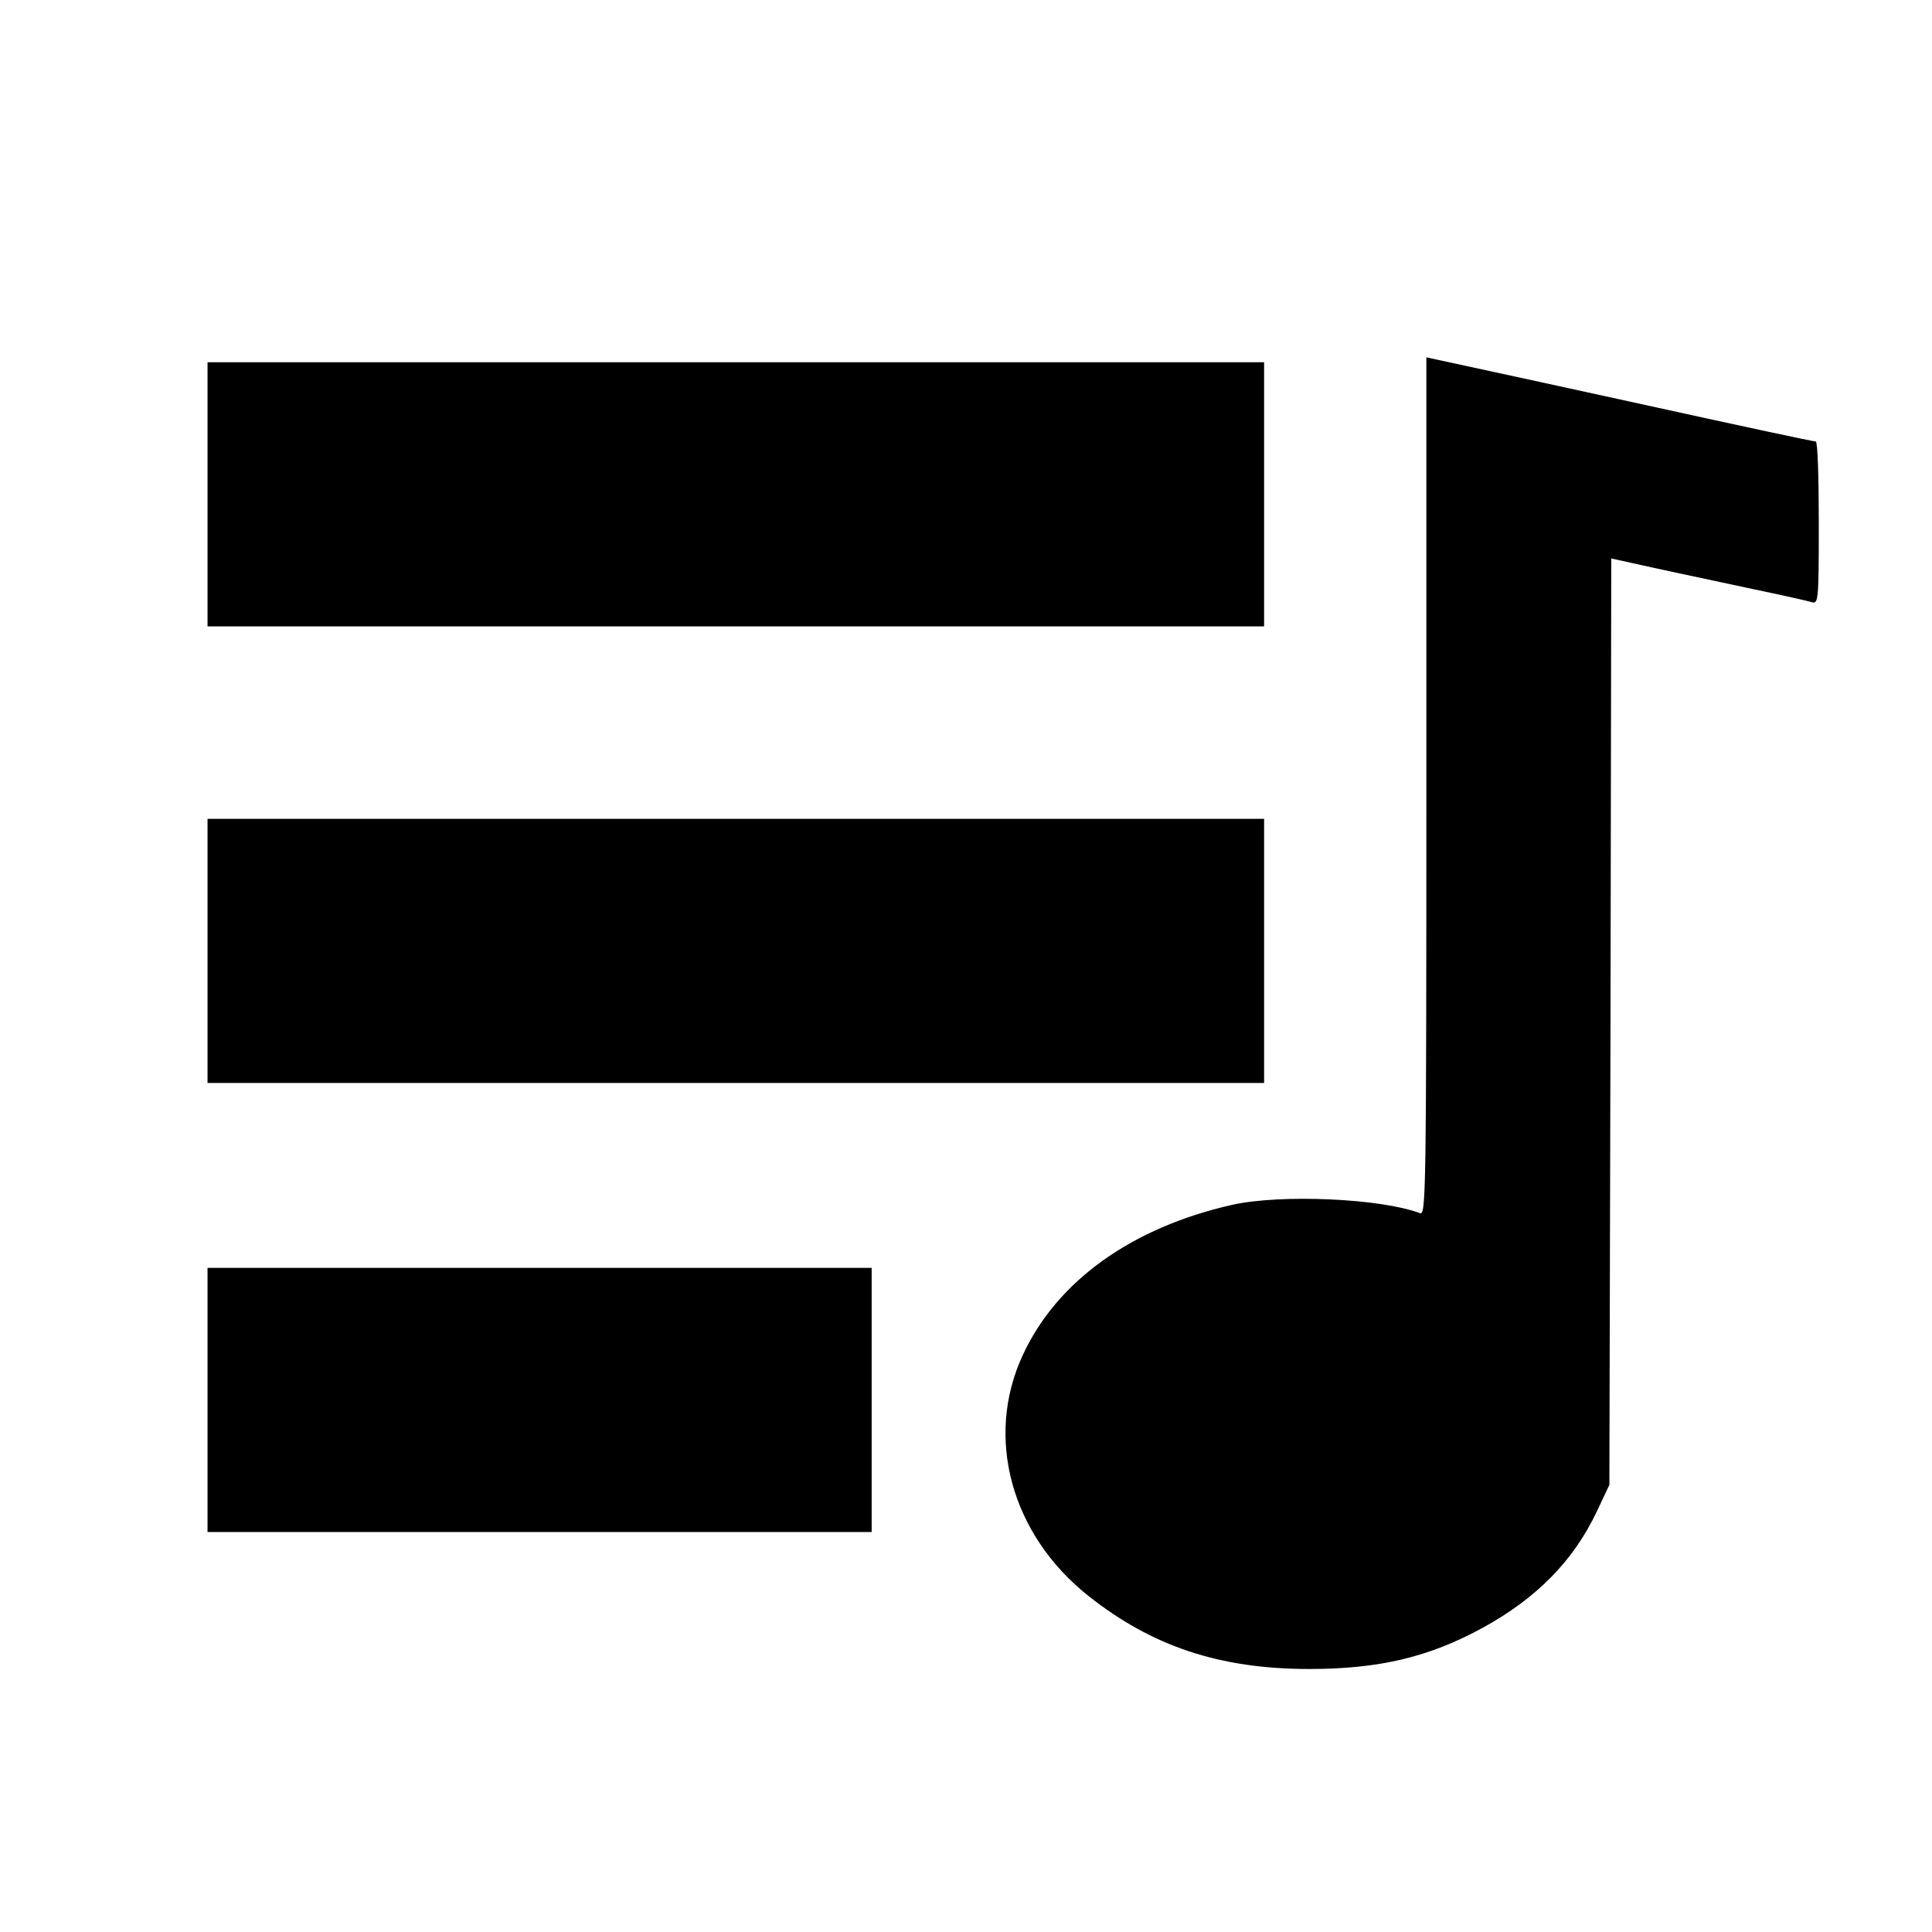
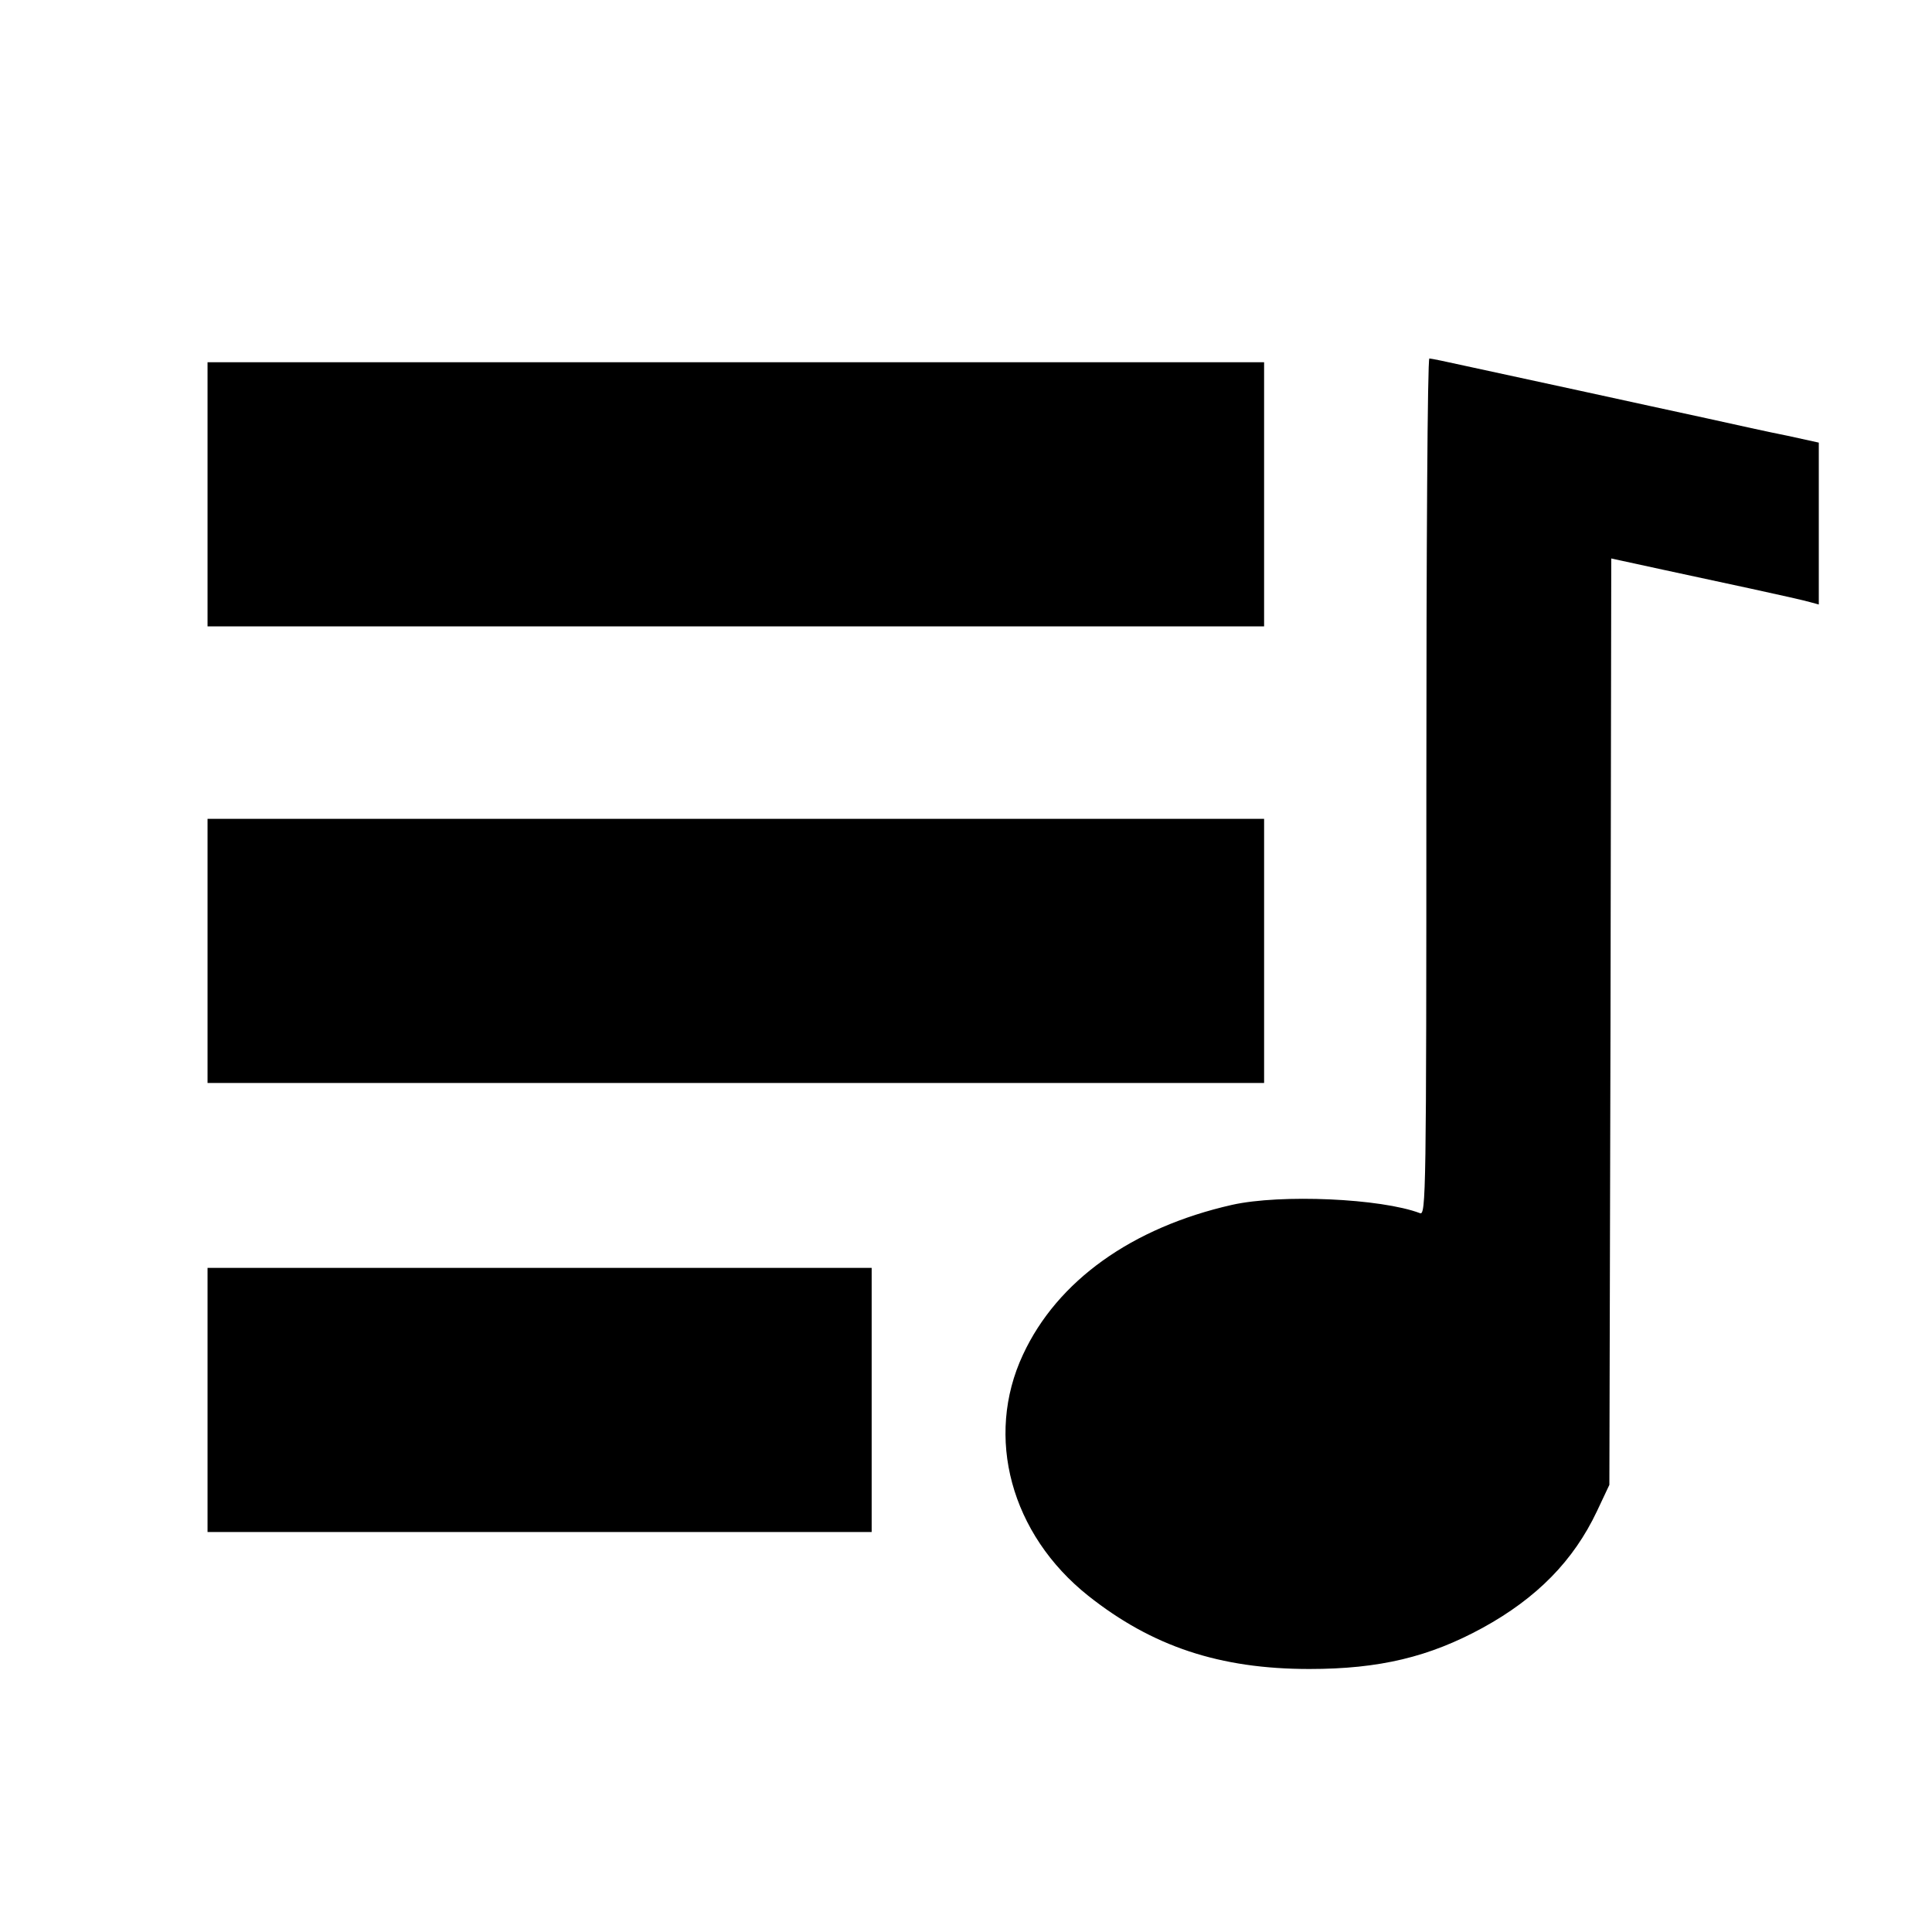
<svg xmlns="http://www.w3.org/2000/svg" version="1" width="682.667" height="682.667" viewBox="0 0 512 512">
-   <path d="M378 208.5c0 107.9-.1 113.7-1.7 113-10.3-3.9-36.8-5.1-49.8-2.2-26.5 6-46.3 20.1-55.4 39.7-10.2 21.8-3.2 47.6 17.3 63.9 16.9 13.4 34.8 19.4 58.6 19.4 18.6 0 31.8-3.2 45.9-10.9 14.4-7.9 24.1-17.8 30.3-30.9l3.3-7 .3-122.8.2-122.7 2.3.5c4.8 1.1 21.9 4.8 35.2 7.6 7.7 1.6 14.8 3.2 15.7 3.5 1.7.5 1.8-.8 1.8-21 0-11.9-.3-21.6-.8-21.6-.7 0-18-3.7-49.4-10.6-13.3-2.9-32.9-7.2-51-11.1l-2.8-.6v113.8zM55 131v35h280V96H55v35z" />
+   <path d="M378 208.6c0 107.8-.1 113.6-1.7 112.9-10.3-3.9-36.8-5.1-49.8-2.2-26.5 6-46.3 20.1-55.4 39.7-10.2 21.8-3.2 47.6 17.3 63.9 16.9 13.4 34.8 19.4 58.6 19.4 18.6 0 31.8-3.2 45.9-10.9 14.4-7.9 24.1-17.8 30.3-30.9l3.3-7 .3-122.8.2-122.7 2.3.5c2.6.6 16.2 3.5 34.7 7.5 7.4 1.6 14.5 3.2 15.8 3.6l2.2.6v-42.9l-8.2-1.8c-4.6-.9-14.1-3-21.3-4.6-7.1-1.5-22.4-4.9-34-7.4-11.5-2.5-25-5.4-30-6.5-4.9-1.1-9.3-2-9.7-2-.5 0-.8 51.1-.8 113.6zM55 131v35h280V96H55v35z" />
  <path d="M55 252v35h280v-70H55v35zM55 371v35h176v-70H55v35z" />
</svg>
